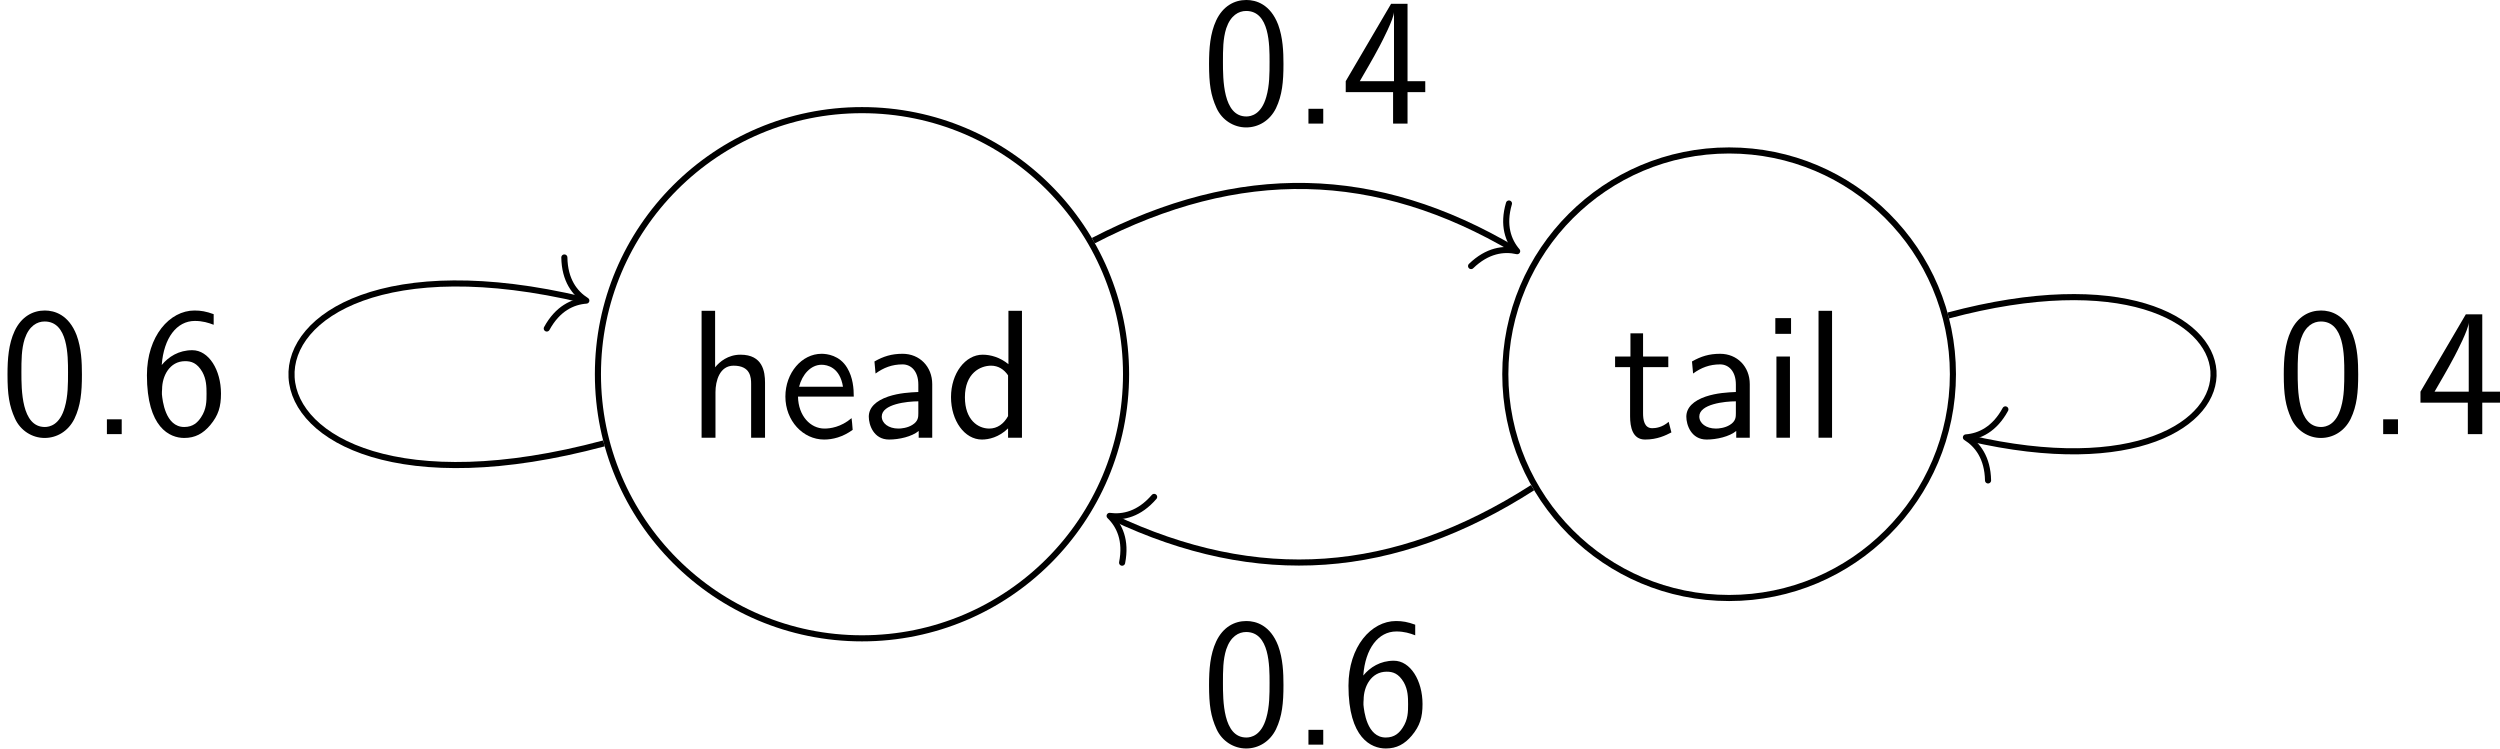
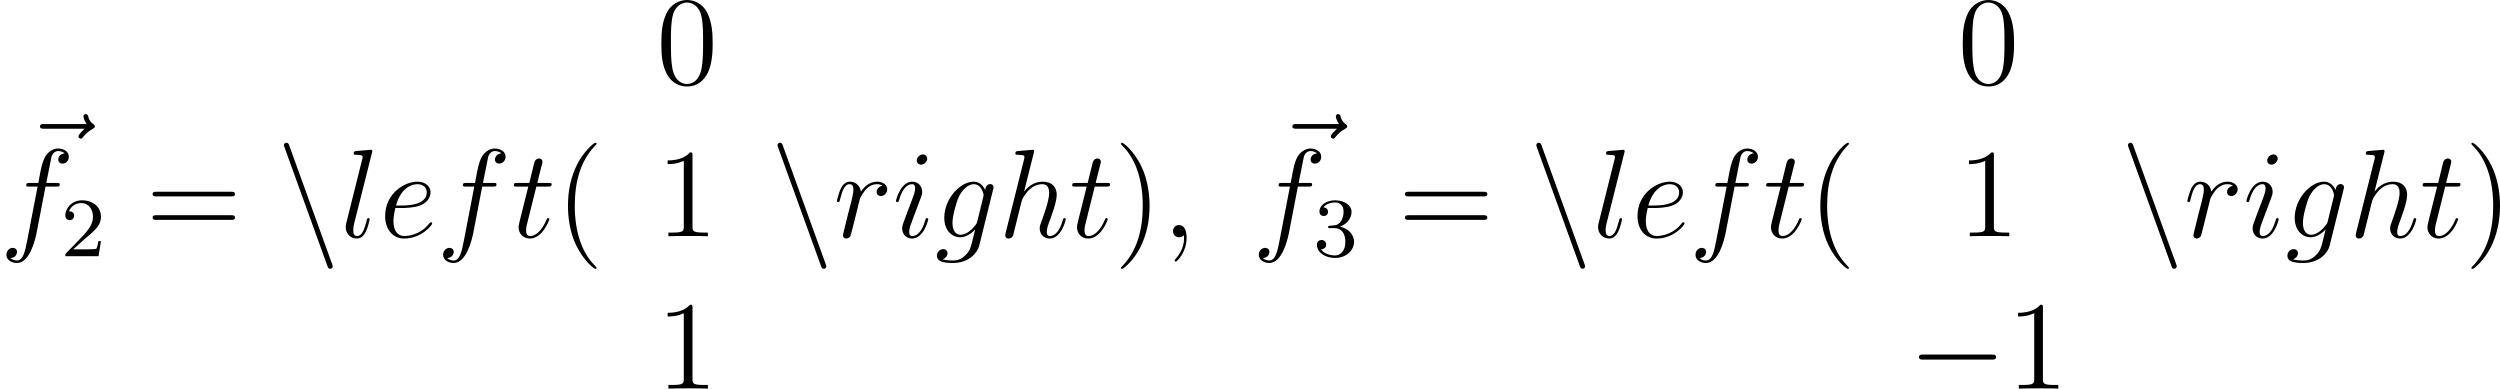
- <svg xmlns="http://www.w3.org/2000/svg" xmlns:xlink="http://www.w3.org/1999/xlink" version="1.1" width="228.841pt" height="68.514pt" viewBox="10.549 609.567 228.841 68.514">
+ <svg xmlns="http://www.w3.org/2000/svg" xmlns:xlink="http://www.w3.org/1999/xlink" version="1.1" width="331.823pt" height="51.579pt" viewBox="154.512 790.12 331.823 51.579">
  <defs>
-     <path id="g45-46" d="M2.104 0V-.968H1.136V0H2.104Z" />
-     <path id="g45-48" d="M5.356-3.897C5.356-4.698 5.32-5.619 5.009-6.468C4.495-7.807 3.563-8.082 2.929-8.082C2.152-8.082 1.399-7.687 .956-6.743C.562-5.894 .49-4.926 .49-3.897C.49-2.594 .598-1.853 .98-1.016C1.339-.227 2.104 .251 2.917 .251C3.706 .251 4.459-.179 4.866-1.004C5.272-1.853 5.356-2.726 5.356-3.897ZM4.447-4.041C4.447-3.276 4.447-2.487 4.232-1.745C3.909-.598 3.24-.466 2.929-.466C1.399-.466 1.399-2.917 1.399-4.041C1.399-4.818 1.399-5.547 1.614-6.229C1.901-7.077 2.427-7.364 2.917-7.364C4.447-7.364 4.447-5.141 4.447-4.041Z" />
-     <path id="g45-52" d="M5.523-2.056V-2.774H4.364V-7.831H3.288L.323-2.774V-2.056H3.419V0H4.364V-2.056H5.523ZM3.479-2.774H1.243C1.59-3.383 2.056-4.148 2.558-5.105C2.702-5.38 3.467-6.85 3.479-7.293V-2.774Z" />
-     <path id="g45-54" d="M5.344-2.654C5.344-4.184 4.555-5.487 3.467-5.487C2.582-5.487 1.913-5.057 1.47-4.519C1.602-6.288 2.451-7.4 3.634-7.4C4.148-7.4 4.519-7.281 4.866-7.149V-7.843C4.376-8.022 4.029-8.082 3.61-8.082C1.997-8.082 .502-6.42 .502-3.85C.502-.418 1.997 .251 2.941 .251C3.658 .251 4.172-.036 4.639-.586C5.177-1.231 5.344-1.793 5.344-2.654ZM4.4-2.642C4.4-2.152 4.4-1.638 4.041-1.1C3.826-.777 3.527-.466 2.941-.466C1.698-.466 1.518-2.224 1.482-2.606C1.482-2.702 1.482-2.857 1.494-2.941C1.494-3.778 1.973-4.77 3.001-4.77C3.395-4.77 3.778-4.663 4.125-4.065C4.388-3.587 4.4-3.108 4.4-2.642Z" />
-     <path id="g45-97" d="M4.794 0V-3.503C4.794-4.651 3.969-5.487 2.857-5.487C2.14-5.487 1.602-5.32 1.016-4.985L1.088-4.196C1.614-4.579 2.164-4.794 2.857-4.794C3.407-4.794 3.885-4.352 3.885-3.479V-2.989C3.347-2.965 2.63-2.929 1.913-2.69C1.112-2.415 .646-1.973 .646-1.375C.646-.849 .956 .12 1.973 .12C2.63 .12 3.467-.072 3.909-.442V0H4.794ZM3.885-1.602C3.885-1.363 3.885-1.076 3.491-.837C3.168-.634 2.762-.598 2.582-.598C1.937-.598 1.494-.944 1.494-1.387C1.494-2.2 3.156-2.379 3.885-2.379V-1.602Z" />
-     <path id="g45-100" d="M5.057 0V-8.297H4.172V-4.806C3.622-5.26 3.001-5.428 2.487-5.428C1.351-5.428 .418-4.208 .418-2.654C.418-1.112 1.303 .12 2.439 .12C2.881 .12 3.551-.024 4.148-.61V0H5.057ZM4.148-1.411C3.862-.897 3.443-.598 2.917-.598C2.188-.598 1.327-1.16 1.327-2.642C1.327-4.232 2.343-4.71 3.037-4.71C3.503-4.71 3.885-4.471 4.148-4.077V-1.411Z" />
-     <path id="g45-101" d="M4.866-2.69C4.866-3.204 4.818-3.933 4.435-4.567C3.945-5.392 3.108-5.487 2.762-5.487C1.47-5.487 .395-4.244 .395-2.69C.395-1.112 1.542 .12 2.929 .12C3.479 .12 4.136-.036 4.794-.514C4.794-.562 4.758-.956 4.758-.956S4.722-1.231 4.722-1.279C4.017-.681 3.312-.598 2.953-.598C2.032-.598 1.243-1.423 1.219-2.69H4.866ZM4.16-3.335H1.291C1.494-4.136 2.056-4.77 2.762-4.77C3.132-4.77 3.957-4.603 4.16-3.335Z" />
-     <path id="g45-104" d="M5.069 0V-3.599C5.069-4.328 4.914-5.428 3.467-5.428C2.642-5.428 2.092-4.961 1.805-4.603V-8.297H.921V0H1.829V-2.977C1.829-3.718 2.104-4.71 3.013-4.71C4.125-4.71 4.16-3.933 4.16-3.515V0H5.069Z" />
-     <path id="g45-105" d="M1.817 0V-5.308H.933V0H1.817ZM1.889-6.791V-7.819H.861V-6.791H1.889Z" />
-     <path id="g45-108" d="M1.817 0V-8.297H.933V0H1.817Z" />
-     <path id="g45-116" d="M3.897-.347L3.718-1.04C3.3-.669 2.857-.622 2.642-.622C2.116-.622 2.044-1.184 2.044-1.602V-4.615H3.694V-5.308H2.044V-6.826H1.219V-5.308H.215V-4.615H1.196V-1.399C1.196-.705 1.351 .12 2.176 .12C2.977 .12 3.527-.155 3.897-.347Z" />
+     <path id="g12-0" d="M8.297-2.989C8.297-3.228 8.07-3.228 7.902-3.228H1.387C1.219-3.228 .992-3.228 .992-2.989S1.219-2.75 1.387-2.75H7.902C8.07-2.75 8.297-2.75 8.297-2.989Z" />
+     <path id="g12-110" d="M5.296 2.75C5.296 2.75 5.296 2.69 5.236 2.534L1.172-8.703C1.124-8.835 1.076-8.966 .909-8.966C.777-8.966 .669-8.859 .669-8.727C.669-8.727 .669-8.667 .729-8.512L4.794 2.726C4.842 2.857 4.89 2.989 5.057 2.989C5.189 2.989 5.296 2.881 5.296 2.75Z" />
+     <path id="g18-40" d="M3.885 2.905C3.885 2.869 3.885 2.845 3.682 2.642C2.487 1.435 1.817-.538 1.817-2.977C1.817-5.296 2.379-7.293 3.766-8.703C3.885-8.811 3.885-8.835 3.885-8.871C3.885-8.942 3.826-8.966 3.778-8.966C3.622-8.966 2.642-8.106 2.056-6.934C1.447-5.727 1.172-4.447 1.172-2.977C1.172-1.913 1.339-.49 1.961 .789C2.666 2.224 3.646 3.001 3.778 3.001C3.826 3.001 3.885 2.977 3.885 2.905Z" />
+     <path id="g18-41" d="M3.371-2.977C3.371-3.885 3.252-5.368 2.582-6.755C1.877-8.189 .897-8.966 .765-8.966C.717-8.966 .658-8.942 .658-8.871C.658-8.835 .658-8.811 .861-8.608C2.056-7.4 2.726-5.428 2.726-2.989C2.726-.669 2.164 1.327 .777 2.738C.658 2.845 .658 2.869 .658 2.905C.658 2.977 .717 3.001 .765 3.001C.921 3.001 1.901 2.14 2.487 .968C3.096-.251 3.371-1.542 3.371-2.977Z" />
+     <path id="g18-48" d="M5.356-3.826C5.356-4.818 5.296-5.786 4.866-6.695C4.376-7.687 3.515-7.95 2.929-7.95C2.236-7.95 1.387-7.603 .944-6.611C.61-5.858 .49-5.117 .49-3.826C.49-2.666 .574-1.793 1.004-.944C1.47-.036 2.295 .251 2.917 .251C3.957 .251 4.555-.371 4.902-1.064C5.332-1.961 5.356-3.132 5.356-3.826ZM4.447-3.969C4.447-3.168 4.447-2.26 4.316-1.53C4.089-.215 3.335 .012 2.917 .012C2.534 .012 1.757-.203 1.53-1.506C1.399-2.224 1.399-3.132 1.399-3.969C1.399-4.949 1.399-5.834 1.59-6.539C1.793-7.34 2.403-7.711 2.917-7.711C3.371-7.711 4.065-7.436 4.292-6.408C4.447-5.727 4.447-4.782 4.447-3.969Z" />
+     <path id="g18-49" d="M4.902 0V-.347H4.531C3.479-.347 3.443-.49 3.443-.921V-7.663C3.443-7.938 3.443-7.95 3.204-7.95C2.917-7.627 2.319-7.185 1.088-7.185V-6.838C1.363-6.838 1.961-6.838 2.618-7.149V-.921C2.618-.49 2.582-.347 1.53-.347H1.16V0C1.482-.024 2.642-.024 3.037-.024S4.579-.024 4.902 0Z" />
+     <path id="g18-61" d="M8.452-4.089C8.452-4.316 8.249-4.316 8.07-4.316H1.028C.861-4.316 .646-4.316 .646-4.101C.646-3.873 .849-3.873 1.028-3.873H8.07C8.237-3.873 8.452-3.873 8.452-4.089ZM8.452-1.865C8.452-2.092 8.249-2.092 8.07-2.092H1.028C.861-2.092 .646-2.092 .646-1.877C.646-1.65 .849-1.65 1.028-1.65H8.07C8.237-1.65 8.452-1.65 8.452-1.865Z" />
+     <path id="g17-50" d="M3.802-1.427H3.555C3.531-1.267 3.467-.869 3.371-.717C3.324-.654 2.718-.654 2.59-.654H1.172L2.248-1.626C2.375-1.745 2.71-2.008 2.837-2.12C3.332-2.574 3.802-3.013 3.802-3.738C3.802-4.686 3.005-5.3 2.008-5.3C1.052-5.3 .422-4.575 .422-3.866C.422-3.475 .733-3.419 .845-3.419C1.012-3.419 1.259-3.539 1.259-3.842C1.259-4.256 .861-4.256 .765-4.256C.996-4.838 1.53-5.037 1.921-5.037C2.662-5.037 3.045-4.407 3.045-3.738C3.045-2.909 2.463-2.303 1.522-1.339L.518-.303C.422-.215 .422-.199 .422 0H3.571L3.802-1.427Z" />
+     <path id="g17-51" d="M3.873-1.363C3.873-2.024 3.347-2.63 2.534-2.805C3.164-3.029 3.634-3.571 3.634-4.208S2.917-5.3 2.088-5.3C1.235-5.3 .59-4.838 .59-4.232C.59-3.937 .789-3.81 .996-3.81C1.243-3.81 1.403-3.985 1.403-4.216C1.403-4.511 1.148-4.623 .972-4.631C1.307-5.069 1.921-5.093 2.064-5.093C2.271-5.093 2.877-5.029 2.877-4.208C2.877-3.65 2.646-3.316 2.534-3.188C2.295-2.941 2.112-2.925 1.626-2.893C1.474-2.885 1.411-2.877 1.411-2.774C1.411-2.662 1.482-2.662 1.618-2.662H2.016C2.646-2.662 3.045-2.2 3.045-1.363C3.045-.367 2.479-.072 2.056-.072C1.618-.072 1.02-.231 .741-.654C1.028-.654 1.227-.837 1.227-1.1C1.227-1.355 1.044-1.538 .789-1.538C.574-1.538 .351-1.403 .351-1.084C.351-.327 1.164 .167 2.072 .167C3.132 .167 3.873-.566 3.873-1.363Z" />
+     <path id="g15-59" d="M2.331 .048C2.331-.646 2.104-1.16 1.614-1.16C1.231-1.16 1.04-.849 1.04-.586S1.219 0 1.626 0C1.781 0 1.913-.048 2.02-.155C2.044-.179 2.068-.179 2.068-.179S2.092-.012 2.092 .048C2.092 .442 2.02 1.219 1.327 1.997C1.196 2.14 1.196 2.188 1.196 2.188C1.196 2.248 1.255 2.307 1.315 2.307C1.411 2.307 2.331 1.423 2.331 .048Z" />
+     <path id="g15-101" d="M4.997-1.303C4.997-1.375 4.926-1.435 4.878-1.435C4.842-1.435 4.83-1.423 4.722-1.315C3.957-.299 2.821-.12 2.367-.12C1.686-.12 1.327-.658 1.327-1.542C1.327-1.71 1.327-2.008 1.506-2.774H2.14C2.463-2.774 3.276-2.798 3.85-3.013C4.758-3.359 4.842-4.053 4.842-4.268C4.842-4.794 4.388-5.272 3.599-5.272C2.343-5.272 .538-4.136 .538-2.008C.538-.753 1.255 .12 2.343 .12C3.969 .12 4.997-1.148 4.997-1.303ZM4.483-4.268C4.483-3.013 2.57-3.013 2.068-3.013H1.566C2.08-4.854 3.216-5.033 3.599-5.033C4.125-5.033 4.483-4.722 4.483-4.268Z" />
+     <path id="g15-102" d="M6.528-7.639C6.528-8.141 6.025-8.416 5.499-8.416C4.985-8.416 4.483-8.034 4.244-7.568C4.029-7.149 3.909-6.719 3.634-5.153H2.833C2.606-5.153 2.487-5.153 2.487-4.937C2.487-4.806 2.558-4.806 2.798-4.806H3.563L2.582 .287C2.379 1.327 2.2 2.2 1.602 2.2C1.566 2.2 1.219 2.2 1.004 1.973C1.614 1.925 1.614 1.387 1.614 1.387C1.614 1.148 1.435 1.004 1.207 1.004C.968 1.004 .61 1.207 .61 1.662C.61 2.176 1.136 2.439 1.602 2.439C2.821 2.439 3.324 .251 3.455-.347L4.316-4.806H5.332C5.571-4.806 5.667-4.806 5.667-5.033C5.667-5.153 5.571-5.153 5.356-5.153H4.388L4.878-7.615C4.949-7.902 5.2-8.177 5.511-8.177C5.762-8.177 6.013-8.07 6.133-7.962C5.667-7.914 5.523-7.568 5.523-7.364C5.523-7.125 5.703-6.982 5.93-6.982C6.169-6.982 6.528-7.185 6.528-7.639Z" />
+     <path id="g15-103" d="M4.041-1.518C3.993-1.327 3.969-1.279 3.814-1.1C3.324-.466 2.821-.239 2.451-.239C2.056-.239 1.686-.55 1.686-1.375C1.686-2.008 2.044-3.347 2.307-3.885C2.654-4.555 3.192-5.033 3.694-5.033C4.483-5.033 4.639-4.053 4.639-3.981L4.603-3.814L4.041-1.518ZM4.22 .801L5.547-4.555C5.583-4.698 5.583-4.746 5.583-4.746C5.583-4.914 5.452-5.045 5.272-5.045C4.985-5.045 4.818-4.806 4.782-4.483C4.627-4.83 4.292-5.272 3.694-5.272C2.391-5.272 .909-3.634 .909-1.853C.909-.61 1.662 0 2.427 0C3.061 0 3.622-.502 3.838-.741C3.634 .06 3.634 .084 3.575 .335C3.407 .992 3.335 1.291 2.905 1.71C2.415 2.2 1.961 2.2 1.698 2.2C1.339 2.2 1.04 2.176 .741 2.08C1.124 1.973 1.219 1.638 1.219 1.506C1.219 1.315 1.076 1.124 .813 1.124C.526 1.124 .215 1.363 .215 1.757C.215 2.248 .705 2.439 1.722 2.439C3.264 2.439 4.065 1.447 4.22 .801Z" />
+     <path id="g15-104" d="M6.396-1.71C6.396-1.769 6.348-1.817 6.276-1.817C6.169-1.817 6.157-1.781 6.097-1.578C5.822-.622 5.38-.12 4.902-.12C4.782-.12 4.591-.132 4.591-.514C4.591-.825 4.734-1.207 4.782-1.339C4.997-1.913 5.535-3.324 5.535-4.017C5.535-4.734 5.117-5.272 4.208-5.272C3.527-5.272 2.929-4.949 2.439-4.328L3.359-7.998C3.371-8.046 3.395-8.118 3.395-8.177C3.395-8.297 3.252-8.297 3.252-8.297S2.654-8.249 2.594-8.237C2.391-8.225 2.212-8.201 1.997-8.189C1.698-8.165 1.614-8.153 1.614-7.938C1.614-7.819 1.71-7.819 1.877-7.819C2.463-7.819 2.475-7.711 2.475-7.592C2.475-7.52 2.451-7.424 2.439-7.388L.705-.466C.658-.287 .658-.263 .658-.191C.658 .072 .861 .12 .98 .12C1.184 .12 1.339-.036 1.399-.167L1.937-2.331C1.997-2.594 2.068-2.845 2.128-3.108C2.26-3.61 2.26-3.622 2.487-3.969S3.252-5.033 4.172-5.033C4.651-5.033 4.818-4.674 4.818-4.196C4.818-3.527 4.352-2.224 4.089-1.506C3.981-1.219 3.921-1.064 3.921-.849C3.921-.311 4.292 .12 4.866 .12C5.978 .12 6.396-1.638 6.396-1.71Z" />
+     <path id="g15-105" d="M3.383-1.71C3.383-1.769 3.335-1.817 3.264-1.817C3.156-1.817 3.144-1.781 3.084-1.578C2.774-.49 2.283-.12 1.889-.12C1.745-.12 1.578-.155 1.578-.514C1.578-.837 1.722-1.196 1.853-1.554L2.69-3.778C2.726-3.873 2.809-4.089 2.809-4.316C2.809-4.818 2.451-5.272 1.865-5.272C.765-5.272 .323-3.539 .323-3.443C.323-3.395 .371-3.335 .454-3.335C.562-3.335 .574-3.383 .622-3.551C.909-4.555 1.363-5.033 1.829-5.033C1.937-5.033 2.14-5.021 2.14-4.639C2.14-4.328 1.985-3.933 1.889-3.67C1.459-2.558 1.459-2.534 1.052-1.447C.98-1.255 .909-1.064 .909-.849C.909-.311 1.279 .12 1.853 .12C2.953 .12 3.383-1.626 3.383-1.71ZM3.288-7.46C3.288-7.639 3.144-7.855 2.881-7.855C2.606-7.855 2.295-7.592 2.295-7.281C2.295-6.982 2.546-6.886 2.69-6.886C3.013-6.886 3.288-7.197 3.288-7.46Z" />
+     <path id="g15-108" d="M2.821-1.71C2.821-1.769 2.774-1.817 2.702-1.817C2.594-1.817 2.582-1.757 2.534-1.578C2.319-.753 2.104-.12 1.626-.12C1.267-.12 1.267-.502 1.267-.669C1.267-.717 1.267-.968 1.351-1.303L3.037-7.998C3.049-8.046 3.072-8.118 3.072-8.177C3.072-8.297 2.929-8.297 2.929-8.297L2.271-8.237C2.068-8.225 1.889-8.201 1.674-8.189C1.387-8.165 1.303-8.153 1.303-7.938C1.303-7.819 1.423-7.819 1.542-7.819C2.152-7.819 2.152-7.711 2.152-7.592C2.152-7.544 2.152-7.52 2.092-7.305L.61-1.375C.574-1.243 .55-1.148 .55-.956C.55-.359 .992 .12 1.602 .12C1.997 .12 2.26-.143 2.451-.514C2.654-.909 2.821-1.662 2.821-1.71Z" />
+     <path id="g15-114" d="M5.093-4.555C5.093-4.937 4.722-5.272 4.125-5.272C3.646-5.272 3.096-5.057 2.594-4.328C2.511-4.961 2.032-5.272 1.554-5.272C1.088-5.272 .849-4.914 .705-4.651C.502-4.22 .323-3.503 .323-3.443C.323-3.395 .371-3.335 .454-3.335C.55-3.335 .562-3.347 .634-3.622C.813-4.34 1.04-5.033 1.518-5.033C1.805-5.033 1.889-4.83 1.889-4.483C1.889-4.22 1.769-3.754 1.686-3.383L1.351-2.092L1.112-1.112C1.028-.801 .897-.239 .897-.179C.897-.012 1.028 .12 1.207 .12C1.339 .12 1.566 .036 1.638-.203C1.674-.299 2.116-2.104 2.188-2.379C2.248-2.642 2.319-2.893 2.379-3.156L2.511-3.67C2.546-3.778 2.869-4.364 3.168-4.627C3.312-4.758 3.622-5.033 4.113-5.033C4.304-5.033 4.495-4.997 4.651-4.89C4.28-4.818 4.089-4.555 4.089-4.292C4.089-4.005 4.316-3.909 4.483-3.909C4.818-3.909 5.093-4.196 5.093-4.555Z" />
+     <path id="g15-116" d="M3.634-1.71C3.634-1.781 3.587-1.817 3.515-1.817C3.515-1.817 3.443-1.817 3.419-1.769C3.419-1.769 3.395-1.745 3.312-1.554C3.061-.956 2.511-.12 1.817-.12C1.459-.12 1.435-.418 1.435-.681C1.435-.681 1.435-.921 1.47-1.064L2.403-4.806H3.503C3.73-4.806 3.85-4.806 3.85-5.021C3.85-5.153 3.778-5.153 3.539-5.153H2.487L2.929-6.898C2.977-7.066 2.977-7.089 2.977-7.173C2.977-7.364 2.821-7.472 2.666-7.472C2.57-7.472 2.295-7.436 2.2-7.054L1.733-5.153H.61C.371-5.153 .263-5.153 .263-4.926C.263-4.806 .347-4.806 .574-4.806H1.638L.849-1.65C.753-1.231 .717-1.112 .717-.956C.717-.395 1.112 .12 1.781 .12C2.989 .12 3.634-1.626 3.634-1.71Z" />
+     <path id="g15-126" d="M7.364-7.364C7.364-7.472 7.269-7.532 7.197-7.592C6.862-7.819 6.779-8.141 6.743-8.285C6.707-8.381 6.671-8.524 6.504-8.524C6.432-8.524 6.288-8.476 6.288-8.297C6.288-8.189 6.36-7.902 6.587-7.58H2.57C2.367-7.58 2.164-7.58 2.164-7.352C2.164-7.137 2.379-7.137 2.57-7.137H6.396C6.253-7.006 5.81-6.587 5.81-6.42C5.81-6.3 5.918-6.193 6.037-6.193C6.145-6.193 6.193-6.265 6.276-6.384C6.563-6.743 6.886-6.97 7.161-7.125C7.281-7.197 7.364-7.233 7.364-7.364Z" />
  </defs>
  <g id="page1" transform="matrix(1.4 0 0 1.4 0 0)">
-     <path d="M81.16 459.871C81.16 450.336 73.43 442.606 63.895 442.606C54.359 442.606 46.629 450.336 46.629 459.871C46.629 469.41 54.359 477.141 63.895 477.141C73.43 477.141 81.16 469.41 81.16 459.871Z" stroke="#000" fill="none" stroke-width=".399" />
-     <g transform="matrix(1 0 0 1 -11.4088 4.151)">
-       <use x="63.895" y="459.873" xlink:href="#g45-104" />
-       <use x="69.9" y="459.873" xlink:href="#g45-101" />
-       <use x="75.102" y="459.873" xlink:href="#g45-97" />
-       <use x="80.706" y="459.873" xlink:href="#g45-100" />
-     </g>
-     <path d="M135.223 459.871C135.223 451.793 128.668 445.242 120.59 445.242C112.508 445.242 105.957 451.793 105.957 459.871C105.957 467.953 112.508 474.504 120.59 474.504C128.668 474.504 135.223 467.953 135.223 459.871Z" stroke="#000" fill="none" stroke-width=".399" stroke-miterlimit="10" />
-     <g transform="matrix(1 0 0 1 49.0245 4.151)">
-       <use x="63.895" y="459.873" xlink:href="#g45-116" />
-       <use x="68.122" y="459.873" xlink:href="#g45-97" />
-       <use x="73.726" y="459.873" xlink:href="#g45-105" />
-       <use x="76.479" y="459.873" xlink:href="#g45-108" />
-     </g>
-     <path d="M79.019 451.141C88.586 446.188 97.496 446.371 106.555 451.727" stroke="#000" fill="none" stroke-width=".399" stroke-miterlimit="10" />
-     <path d="M106.195 448.711C105.777 450.133 106.148 451.148 106.731 451.828C105.859 451.629 104.785 451.769 103.719 452.801" stroke="#000" fill="none" stroke-width=".399" stroke-miterlimit="10" stroke-linecap="round" stroke-linejoin="round" />
-     <g transform="matrix(1 0 0 1 22.2012 -16.387)">
-       <use x="63.895" y="459.873" xlink:href="#g45-48" />
-       <use x="69.748" y="459.873" xlink:href="#g45-46" />
-       <use x="72.999" y="459.873" xlink:href="#g45-52" />
-     </g>
-     <path d="M47.023 464.395C20.242 471.57 19.793 448.844 45.668 455.012" stroke="#000" fill="none" stroke-width=".399" stroke-miterlimit="10" />
-     <path d="M44.434 452.239C44.457 453.723 45.113 454.582 45.871 455.059C44.977 455.125 43.996 455.578 43.285 456.883" stroke="#000" fill="none" stroke-width=".399" stroke-miterlimit="10" stroke-linecap="round" stroke-linejoin="round" />
-     <g transform="matrix(1 0 0 1 -56.35947 3.916)">
-       <use x="63.895" y="459.873" xlink:href="#g45-48" />
-       <use x="69.748" y="459.873" xlink:href="#g45-46" />
-       <use x="72.999" y="459.873" xlink:href="#g45-54" />
-     </g>
-     <path d="M107.742 467.289C98.668 473.098 89.781 473.731 80.269 469.227" stroke="#000" fill="none" stroke-width=".399" stroke-miterlimit="10" />
-     <path d="M80.902 472.195C81.191 470.738 80.73 469.761 80.086 469.136C80.973 469.257 82.027 469.019 82.996 467.894" stroke="#000" fill="none" stroke-width=".399" stroke-miterlimit="10" stroke-linecap="round" stroke-linejoin="round" />
-     <g transform="matrix(1 0 0 1 22.2012 24.219)">
-       <use x="63.895" y="459.873" xlink:href="#g45-48" />
-       <use x="69.748" y="459.873" xlink:href="#g45-46" />
-       <use x="72.999" y="459.873" xlink:href="#g45-54" />
-     </g>
-     <path d="M134.914 456.035C157.586 449.961 158.039 469.117 136.273 464.051" stroke="#000" fill="none" stroke-width=".399" stroke-miterlimit="10" />
-     <path d="M137.52 466.816C137.492 465.336 136.832 464.477 136.074 464.004C136.965 463.934 137.945 463.477 138.653 462.172" stroke="#000" fill="none" stroke-width=".399" stroke-miterlimit="10" stroke-linecap="round" stroke-linejoin="round" />
-     <g transform="matrix(1 0 0 1 92.4705 3.916)">
-       <use x="63.895" y="459.873" xlink:href="#g45-48" />
-       <use x="69.748" y="459.873" xlink:href="#g45-46" />
-       <use x="72.999" y="459.873" xlink:href="#g45-52" />
-     </g>
+     <use x="111.994" y="583.713" xlink:href="#g15-126" />
+     <use x="110.366" y="586.867" xlink:href="#g15-102" />
+     <use x="116.136" y="588.661" xlink:href="#g17-50" />
+     <use x="124.189" y="586.867" xlink:href="#g18-61" />
+     <use x="136.615" y="586.867" xlink:href="#g12-110" />
+     <use x="142.592" y="586.867" xlink:href="#g15-108" />
+     <use x="146.342" y="586.867" xlink:href="#g15-101" />
+     <use x="151.768" y="586.867" xlink:href="#g15-102" />
+     <use x="158.814" y="586.867" xlink:href="#g15-116" />
+     <use x="163.041" y="586.867" xlink:href="#g18-40" />
+     <use x="172.575" y="572.322" xlink:href="#g18-48" />
+     <use x="172.575" y="586.768" xlink:href="#g18-49" />
+     <use x="172.575" y="601.214" xlink:href="#g18-49" />
+     <use x="183.409" y="586.867" xlink:href="#g12-110" />
+     <use x="189.387" y="586.867" xlink:href="#g15-114" />
+     <use x="194.987" y="586.867" xlink:href="#g15-105" />
+     <use x="198.981" y="586.867" xlink:href="#g15-103" />
+     <use x="205.015" y="586.867" xlink:href="#g15-104" />
+     <use x="211.753" y="586.867" xlink:href="#g15-116" />
+     <use x="215.981" y="586.867" xlink:href="#g18-41" />
+     <use x="220.533" y="586.867" xlink:href="#g15-59" />
+     <use x="230.726" y="583.713" xlink:href="#g15-126" />
+     <use x="229.098" y="586.867" xlink:href="#g15-102" />
+     <use x="234.868" y="588.661" xlink:href="#g17-51" />
+     <use x="242.921" y="586.867" xlink:href="#g18-61" />
+     <use x="255.347" y="586.867" xlink:href="#g12-110" />
+     <use x="261.324" y="586.867" xlink:href="#g15-108" />
+     <use x="265.074" y="586.867" xlink:href="#g15-101" />
+     <use x="270.5" y="586.867" xlink:href="#g15-102" />
+     <use x="277.546" y="586.867" xlink:href="#g15-116" />
+     <use x="281.773" y="586.867" xlink:href="#g18-40" />
+     <use x="295.956" y="572.322" xlink:href="#g18-48" />
+     <use x="295.956" y="586.768" xlink:href="#g18-49" />
+     <use x="291.307" y="601.214" xlink:href="#g12-0" />
+     <use x="300.605" y="601.214" xlink:href="#g18-49" />
+     <use x="311.44" y="586.867" xlink:href="#g12-110" />
+     <use x="317.417" y="586.867" xlink:href="#g15-114" />
+     <use x="323.018" y="586.867" xlink:href="#g15-105" />
+     <use x="327.011" y="586.867" xlink:href="#g15-103" />
+     <use x="333.045" y="586.867" xlink:href="#g15-104" />
+     <use x="339.784" y="586.867" xlink:href="#g15-116" />
+     <use x="344.011" y="586.867" xlink:href="#g18-41" />
  </g>
</svg>
